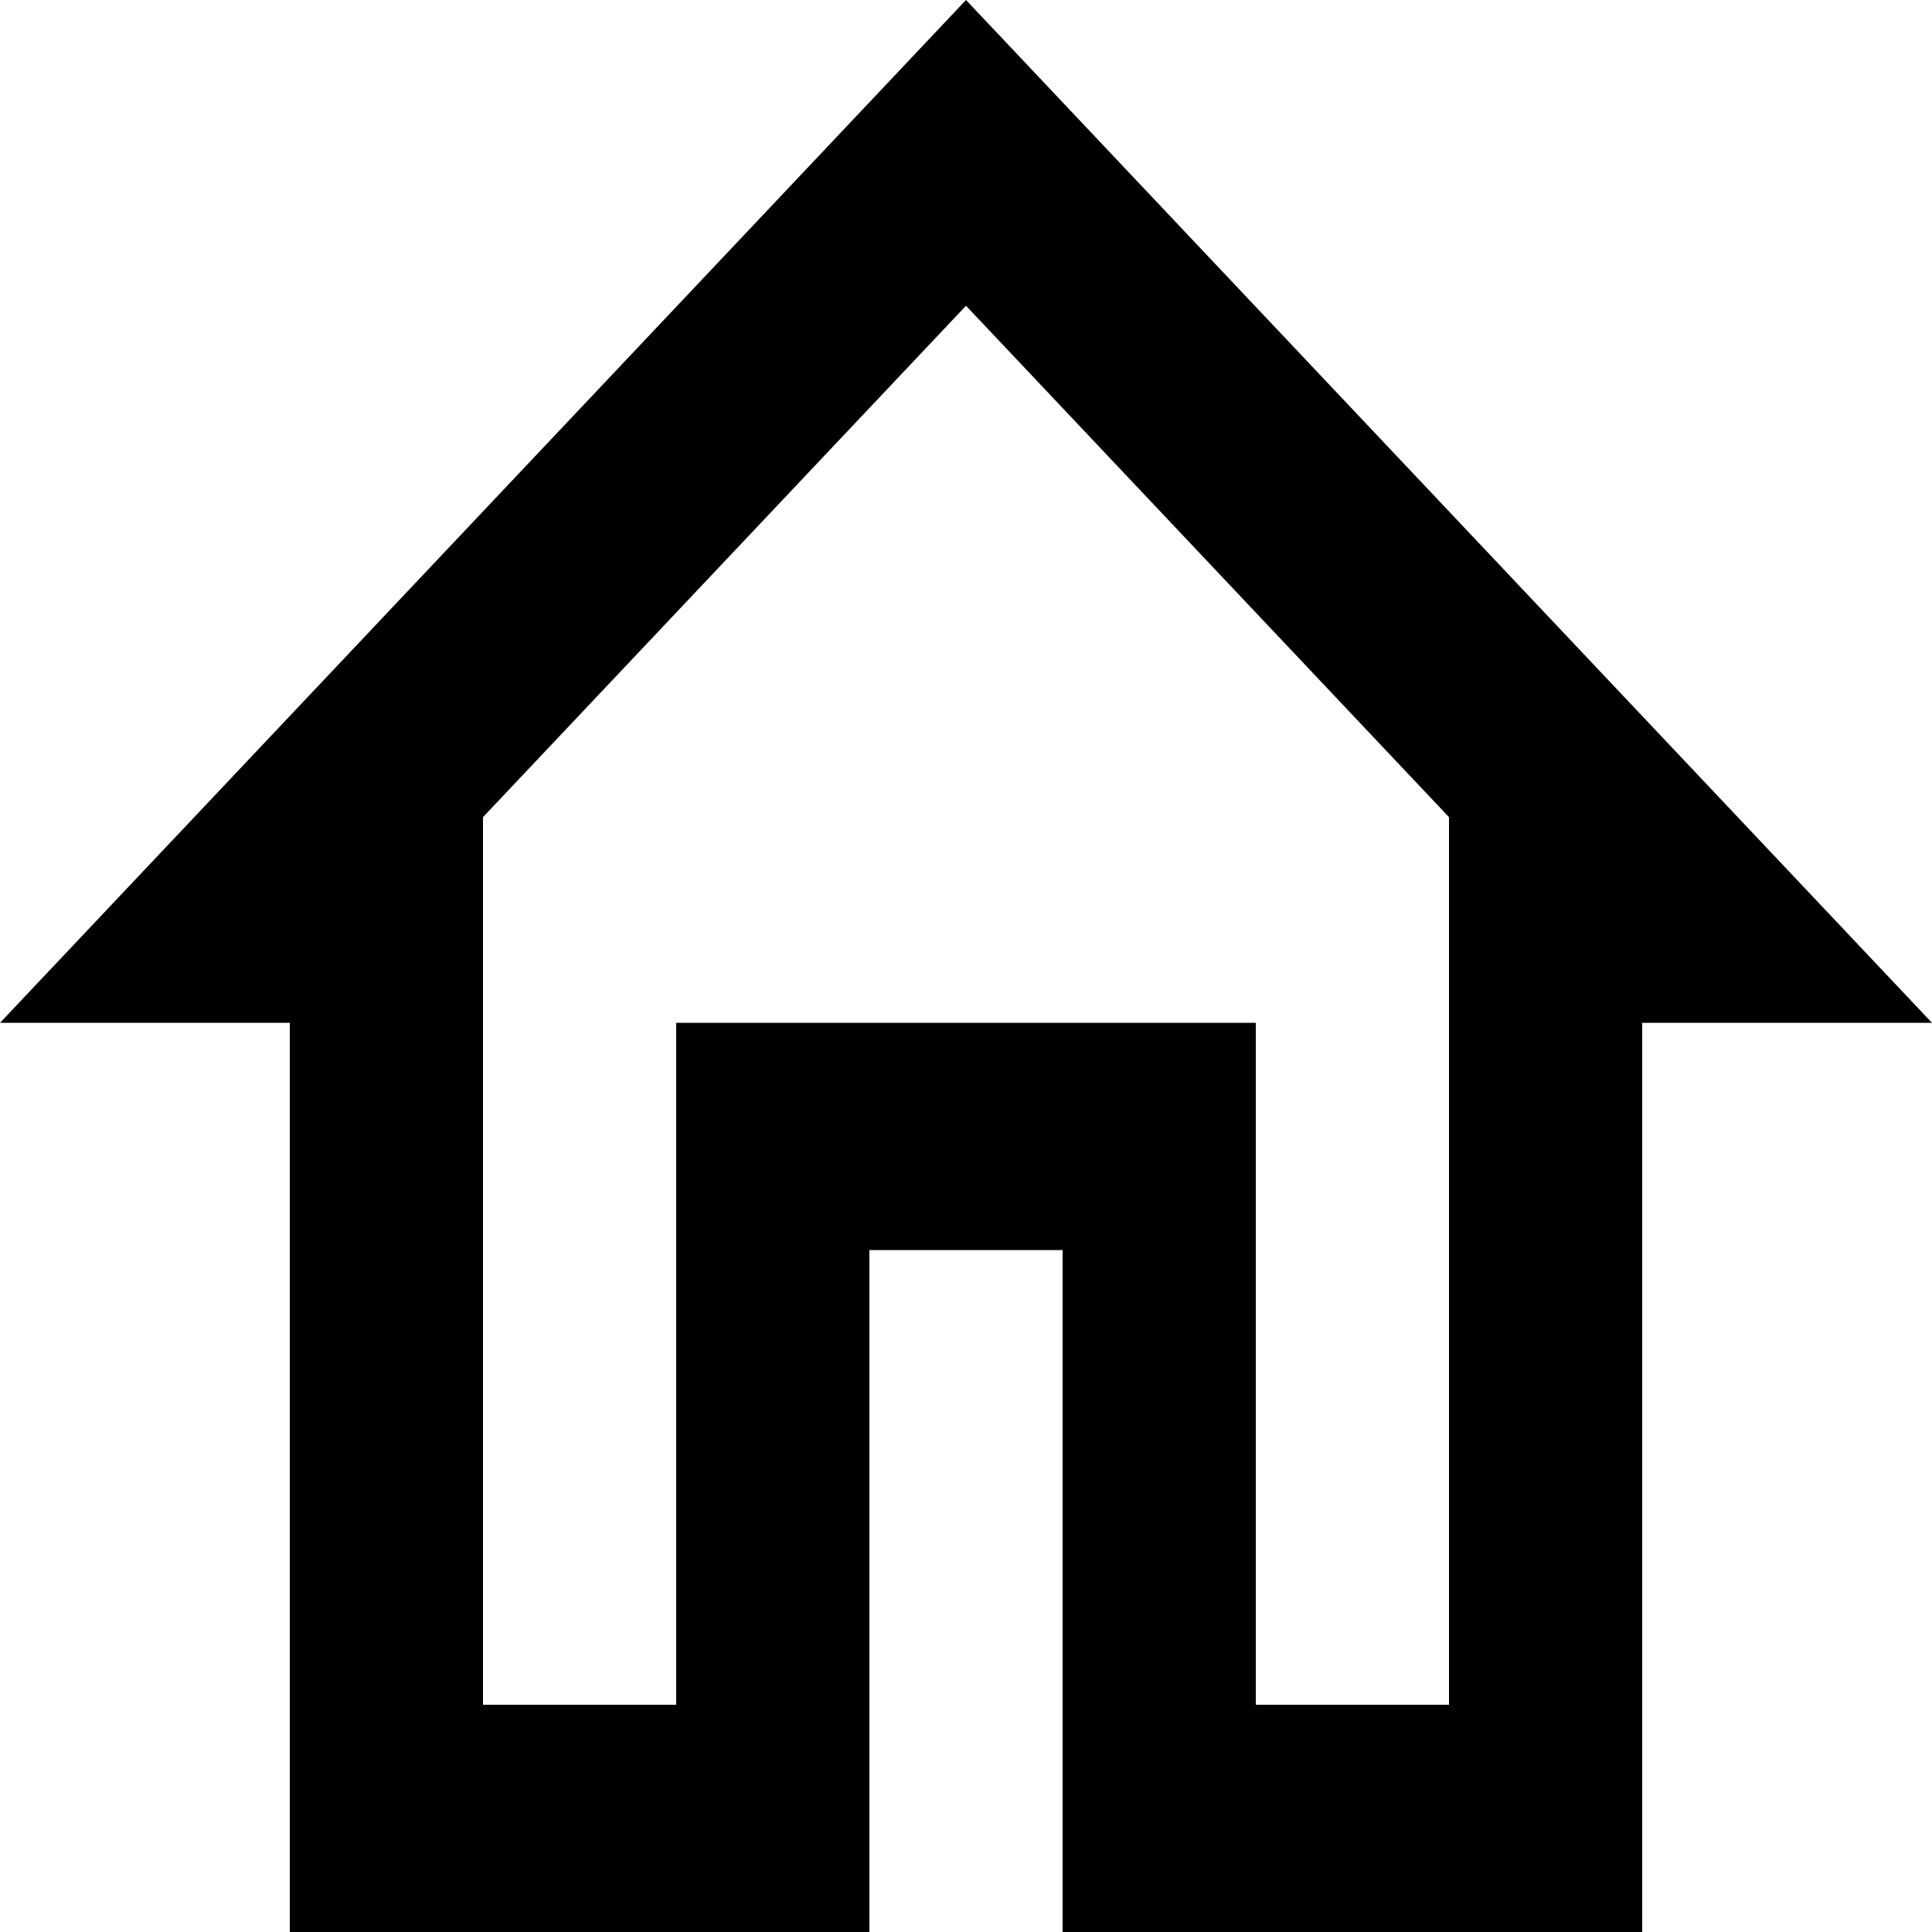
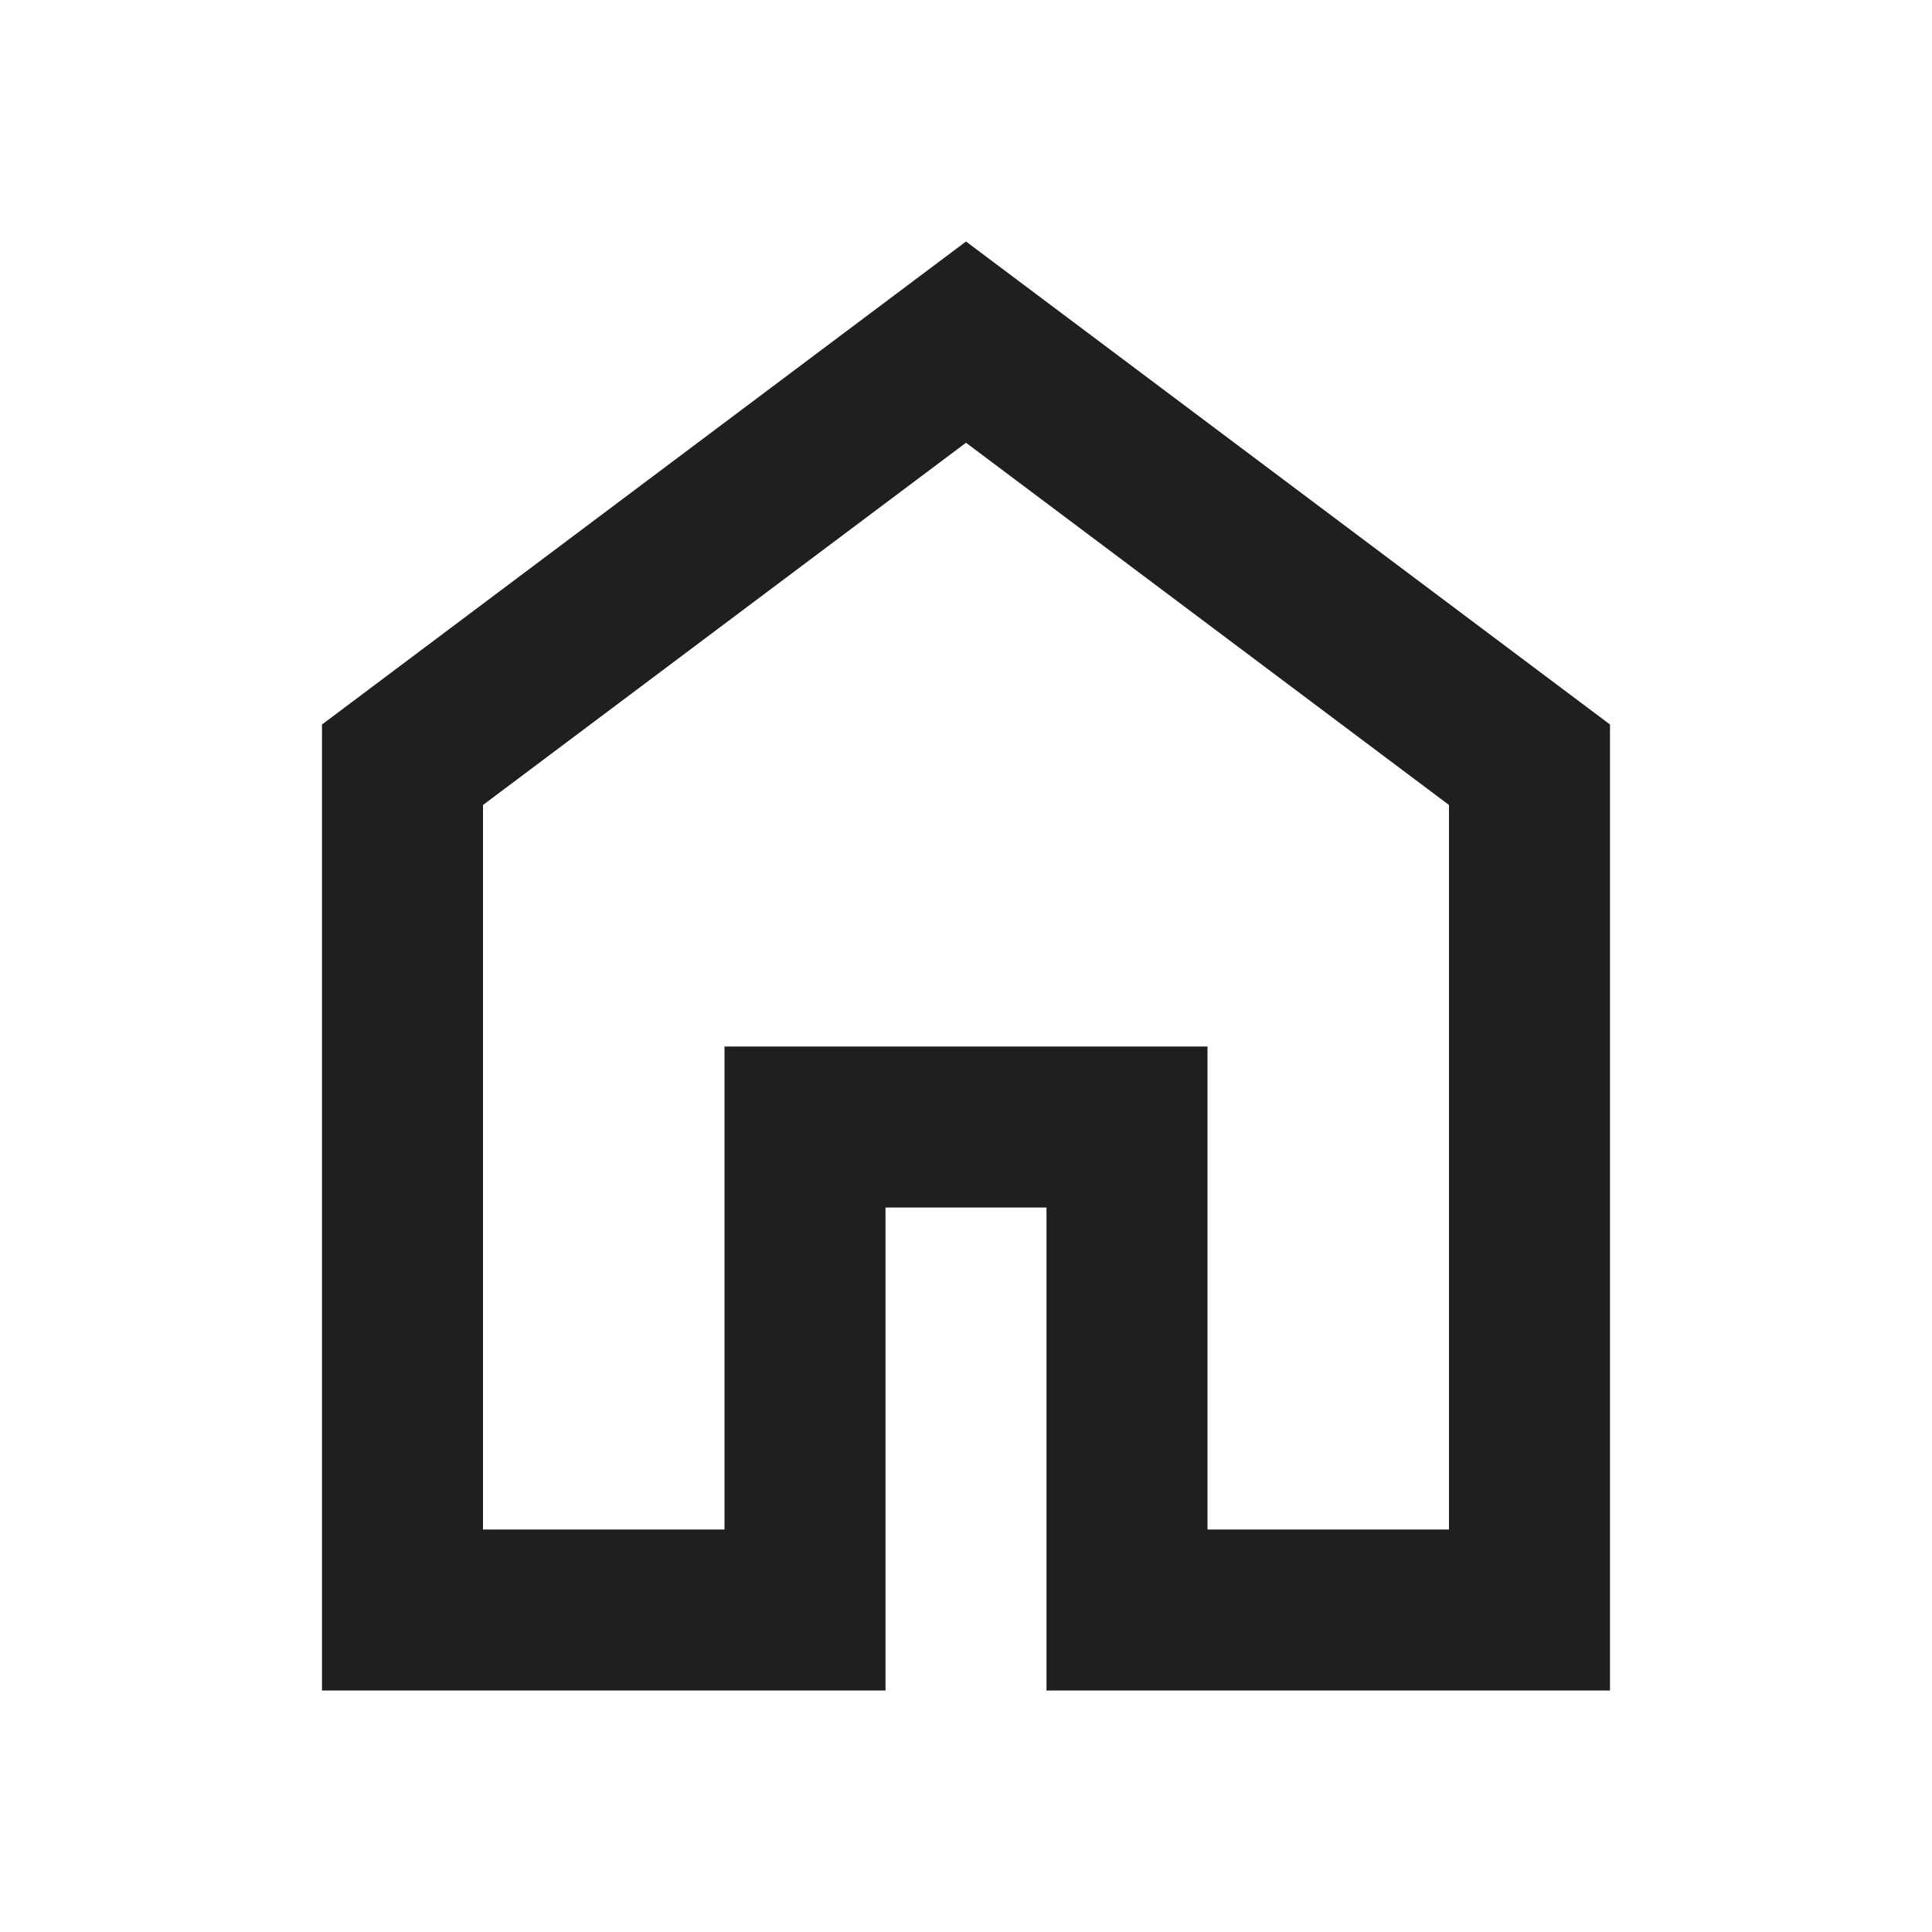
- <svg xmlns="http://www.w3.org/2000/svg" width="24" height="24" viewBox="0 0 24 24" fill="none">
-   <path d="M12 3.798L18 10.151V21.177H15.6V12.706H8.4V21.177H6V10.151L12 3.798ZM12 0L0 12.706H3.6V24H10.8V15.529H13.2V24H20.4V12.706H24L12 0Z" fill="black" />
+ <svg xmlns="http://www.w3.org/2000/svg" height="24px" viewBox="0 -960 960 960" width="24px" fill="#1f1f1f">
+   <path d="M240-200h120v-240h240v240h120v-360L480-740 240-560v360Zm-80 80v-480l320-240 320 240v480H520v-240h-80v240H160Zm320-350Z" />
</svg>
